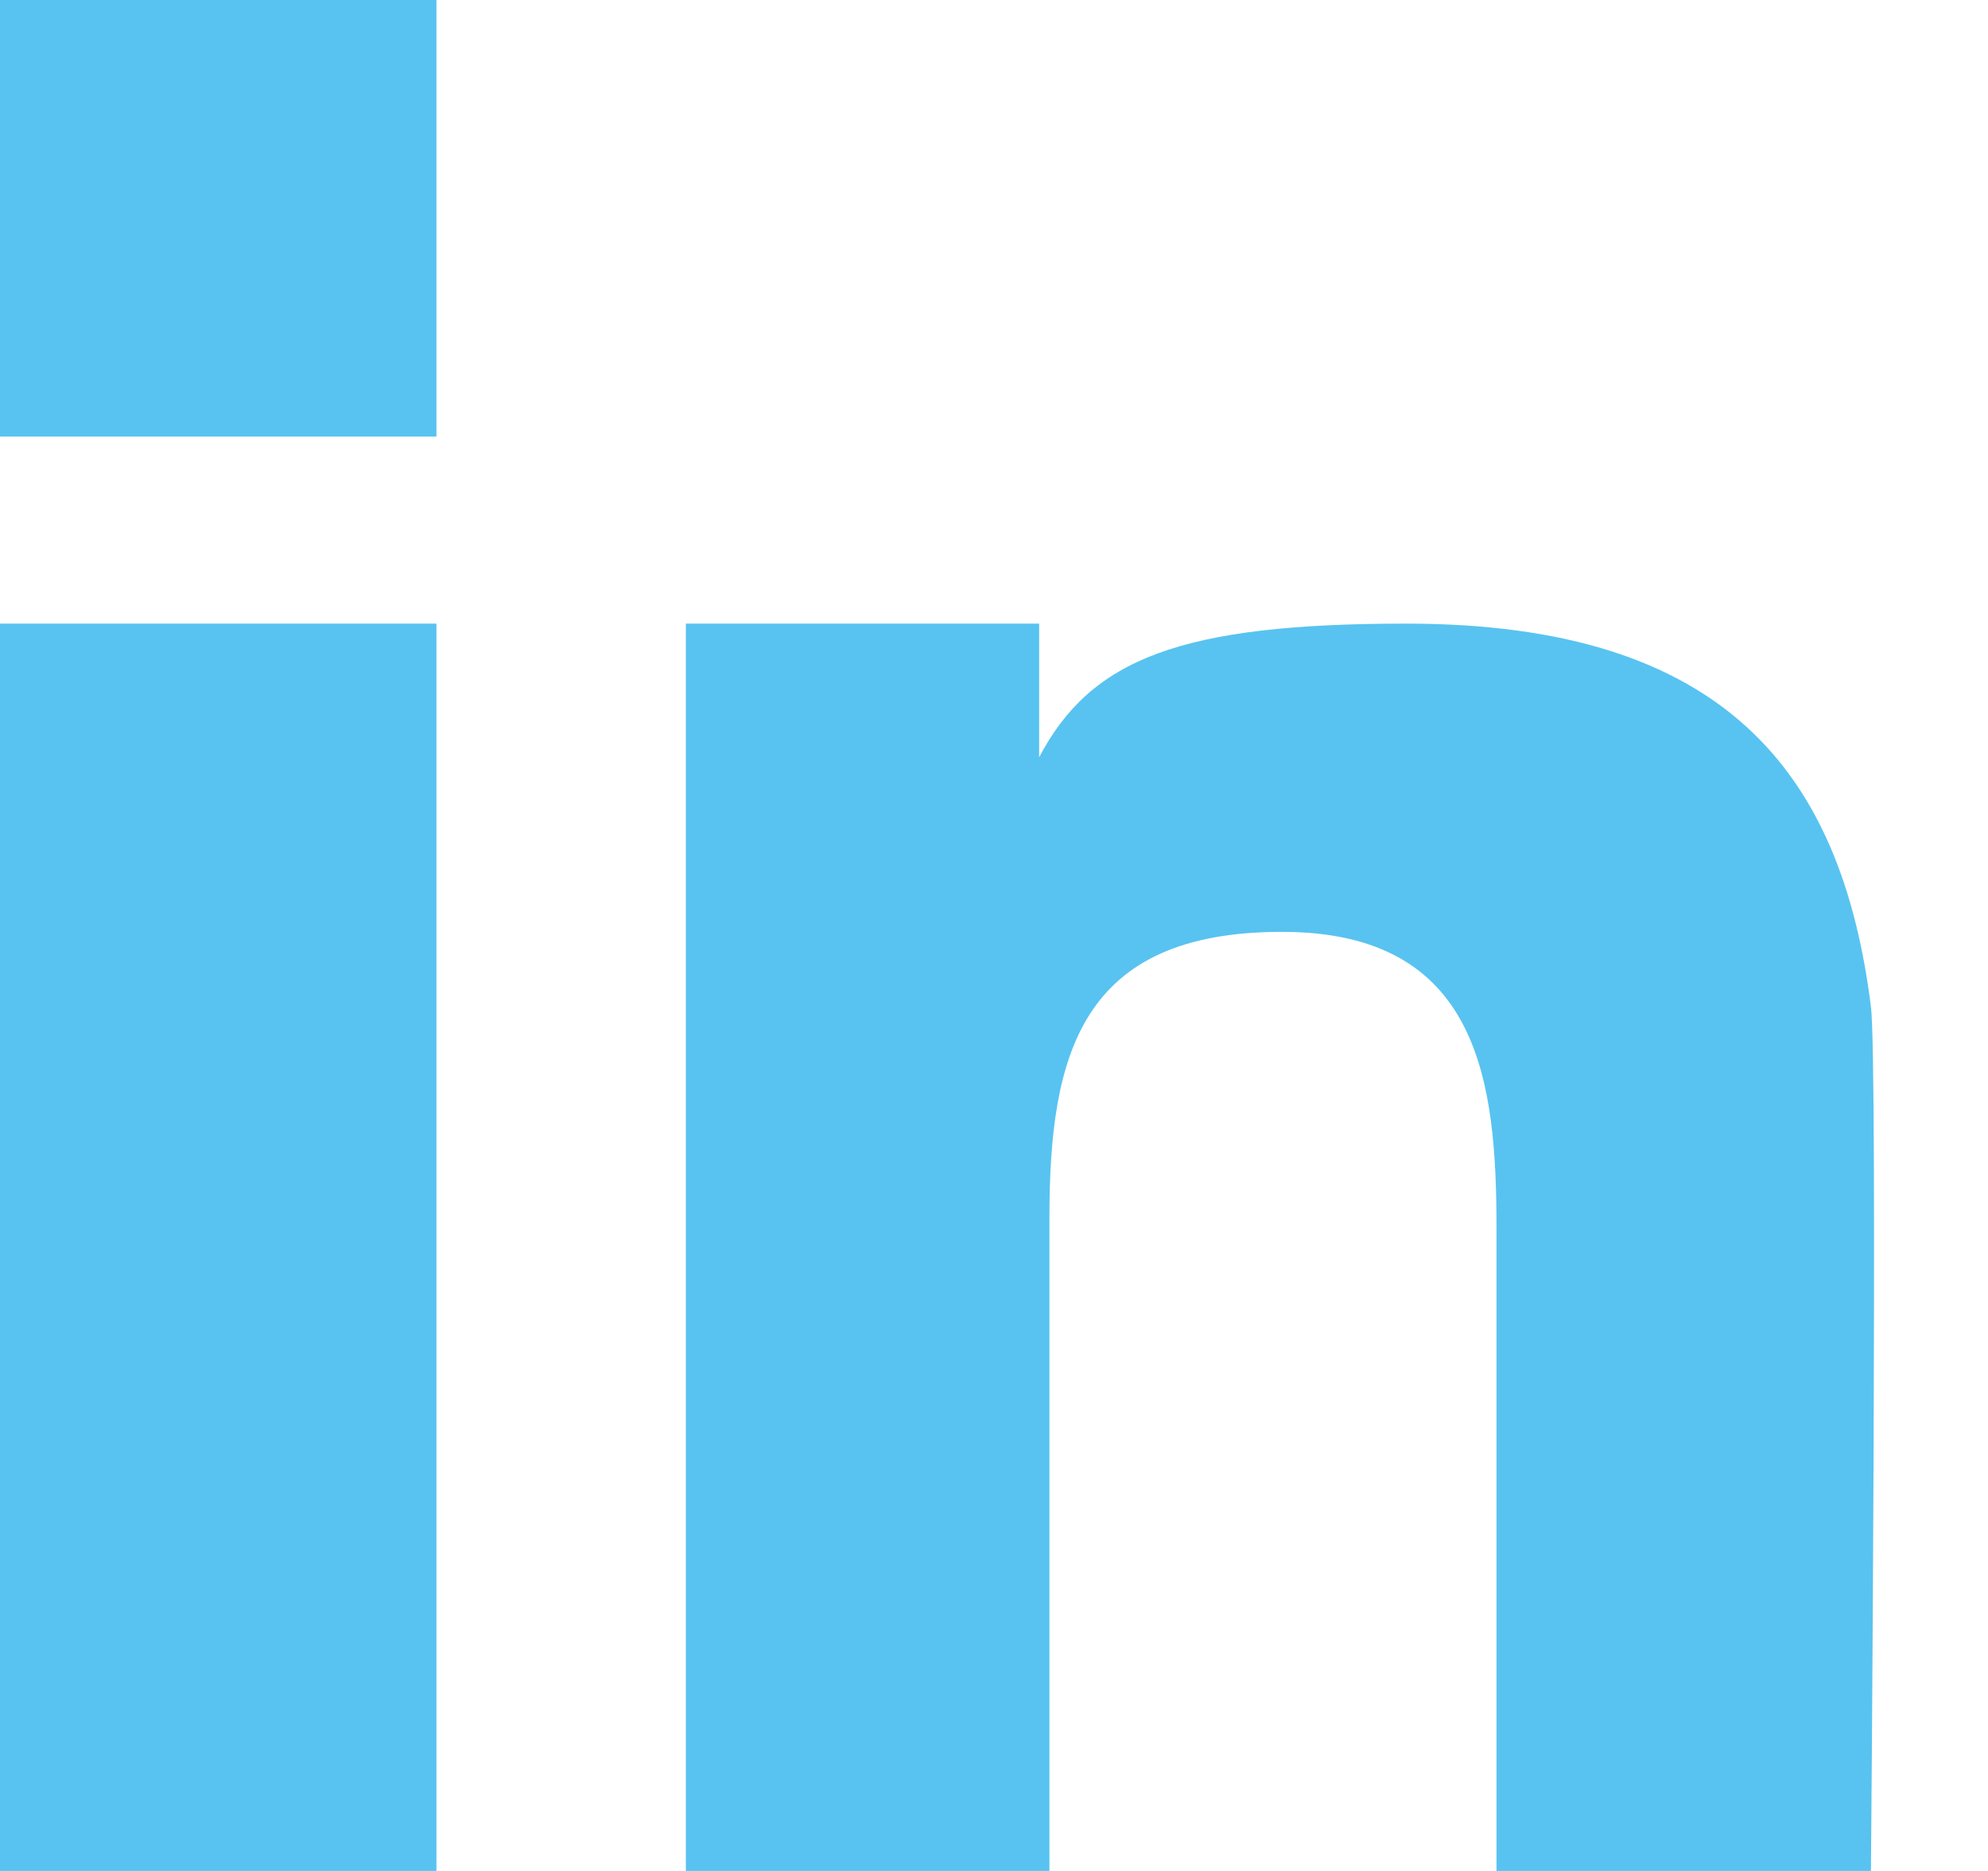
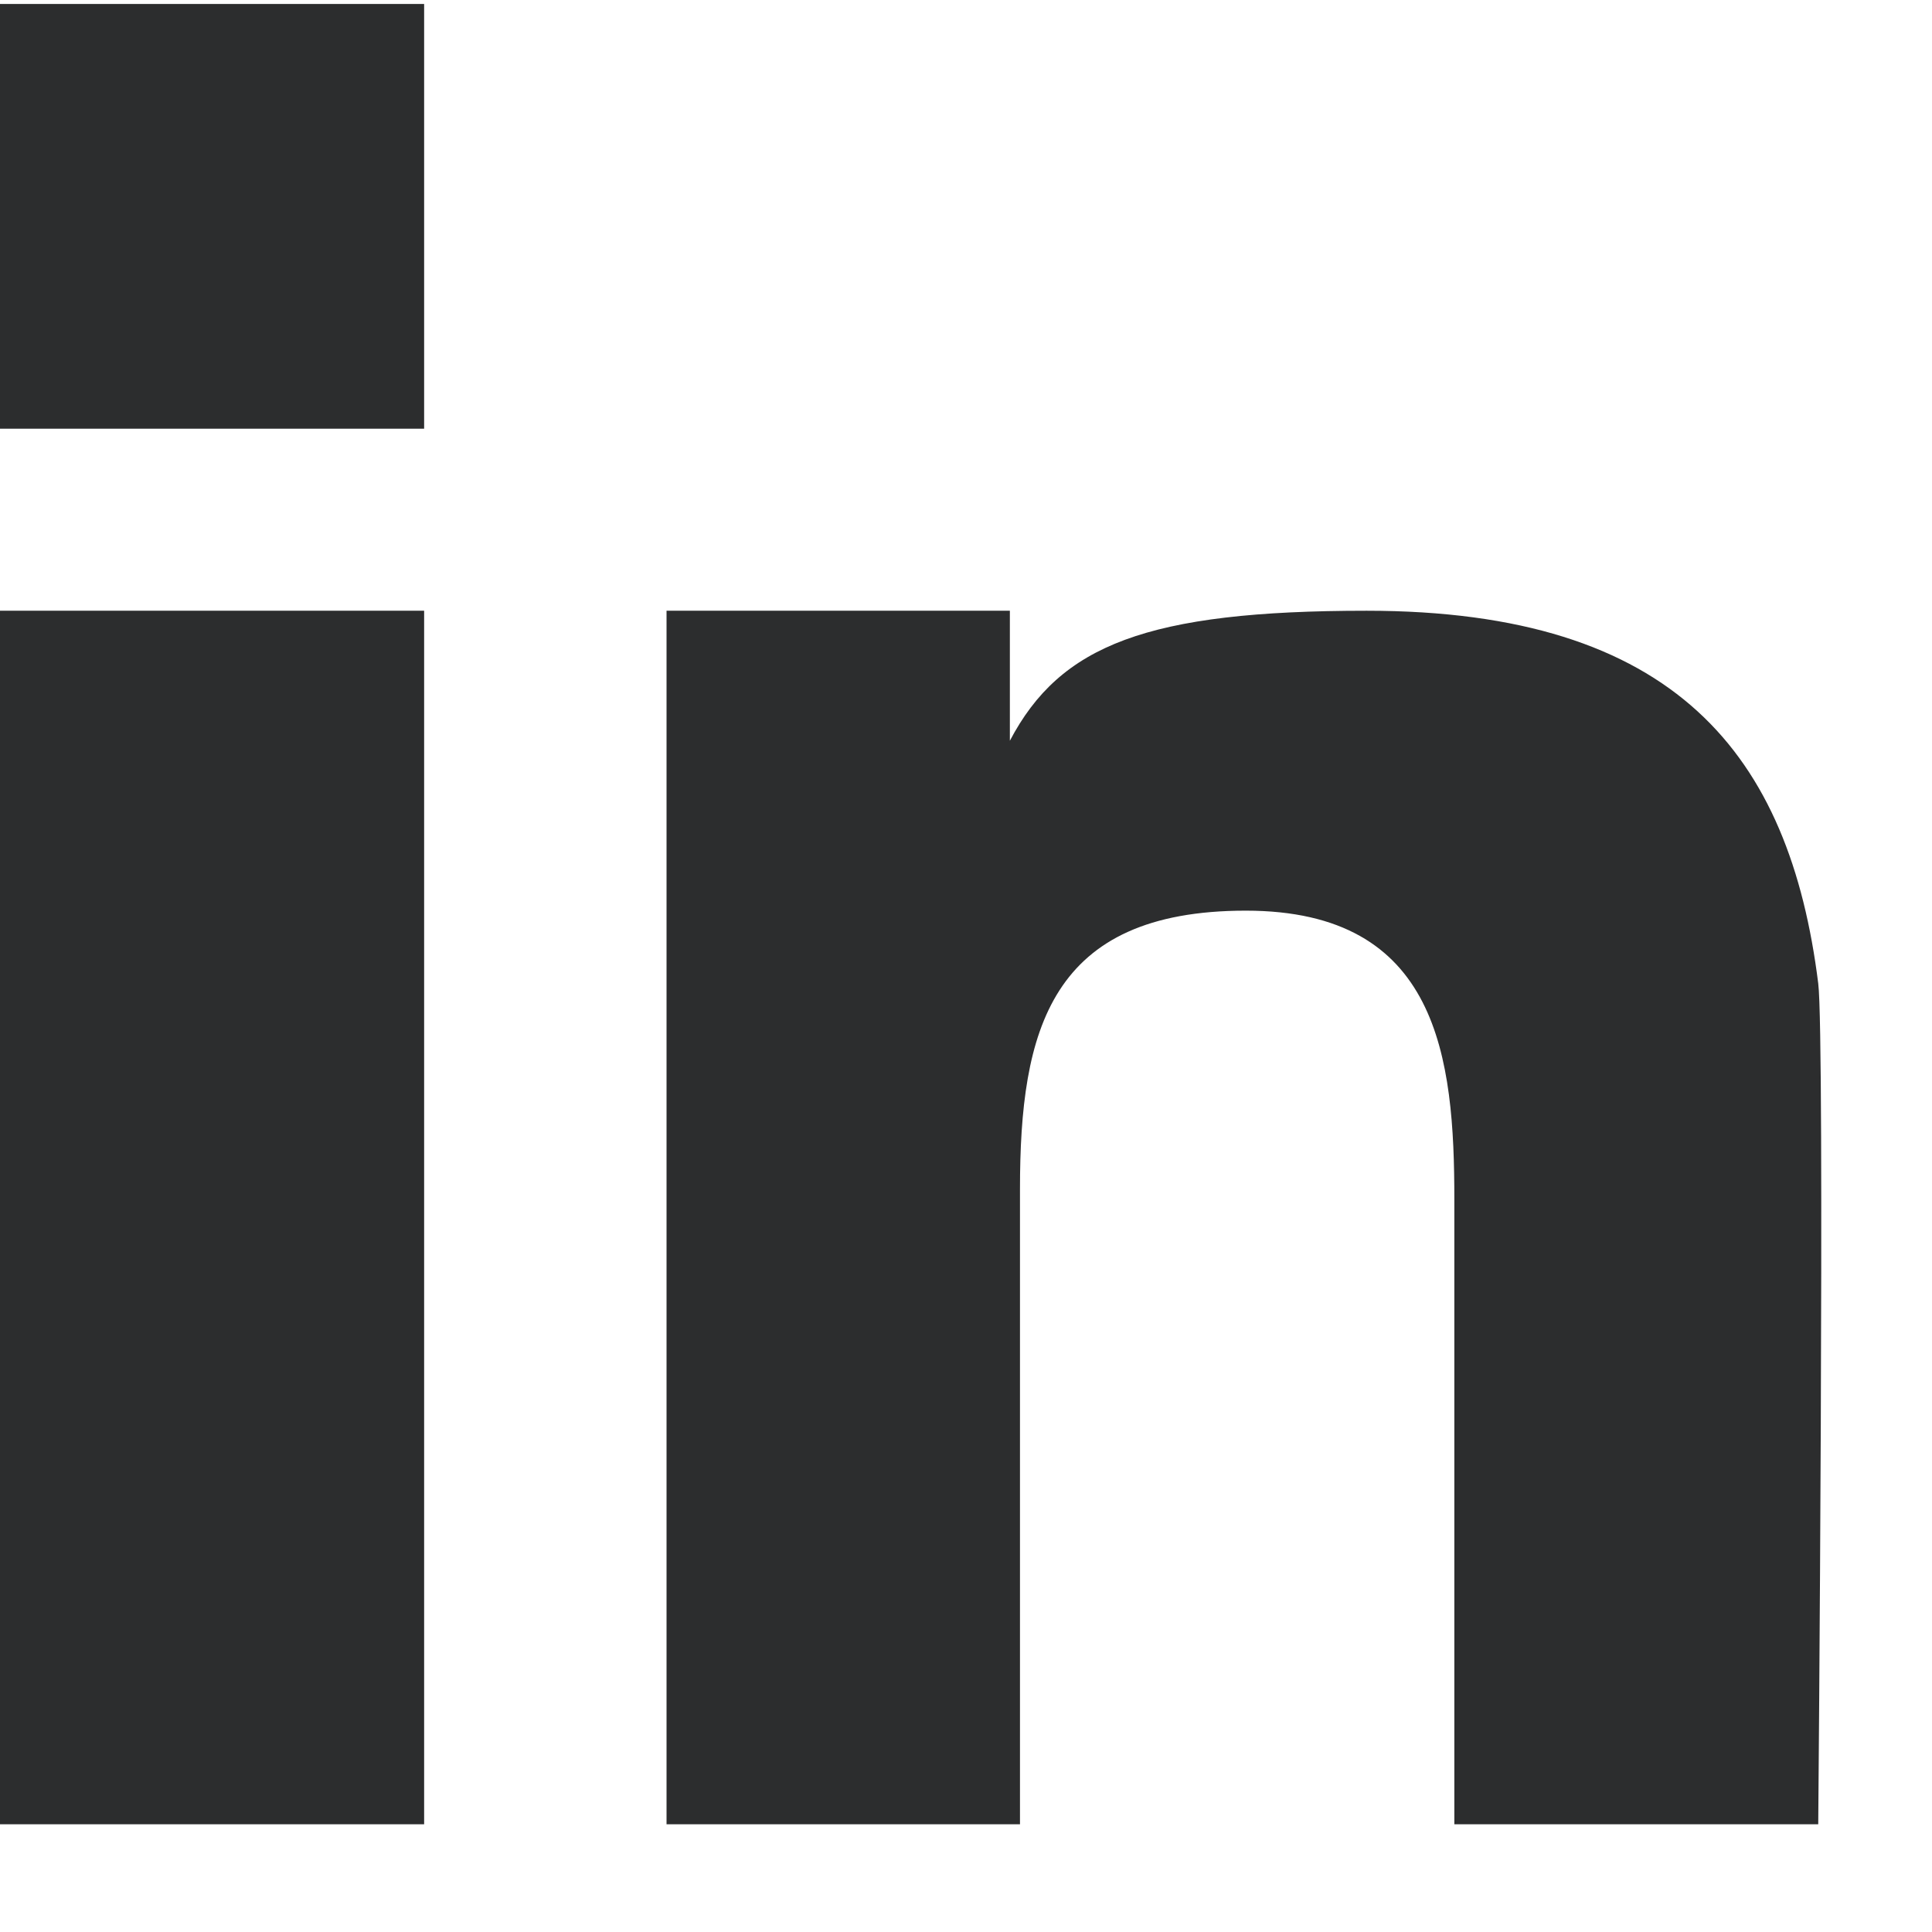
- <svg xmlns="http://www.w3.org/2000/svg" width="17" height="16" viewBox="0 0 17 16" fill="none">
-   <path fill-rule="evenodd" clip-rule="evenodd" d="M1.866 -3.36795e-05L1.855 0H0V1.857V1.875V3.733H3.732V0H1.878L1.866 -3.36795e-05ZM3.732 16H8.90096e-06V5.333H3.732V16ZM12.025 5.333C14.743 5.333 15.748 6.6 15.999 8.61C16.059 9.08 15.999 16 15.999 16H12.797V10.507C12.797 9.265 12.661 7.969 10.962 7.969C9.238 7.969 8.974 9.022 8.974 10.416V16H5.865V5.333H8.886V6.476C9.329 5.634 10.096 5.333 12.025 5.333Z" fill="#58C3F0" />
+ <svg xmlns="http://www.w3.org/2000/svg" width="17" height="17" viewBox="0 0 17 17" fill="none">
+   <path fill-rule="evenodd" clip-rule="evenodd" d="M1.866 0.035L1.856 0.035H0V1.903V3.772H3.732V1.911L3.732 1.903L3.732 1.895V0.035H1.877L1.866 0.035ZM3.732 16.052H0V5.374H3.732V16.052ZM12.025 5.374C14.743 5.374 15.748 6.641 15.999 8.654C16.059 9.124 15.999 16.052 15.999 16.052H12.797V10.553C12.797 9.31 12.661 8.013 10.962 8.013C9.239 8.013 8.975 9.067 8.975 10.462V16.052H5.865V5.374H8.886V6.518C9.329 5.675 10.096 5.374 12.025 5.374Z" fill="#2C2D2E" />
</svg>
